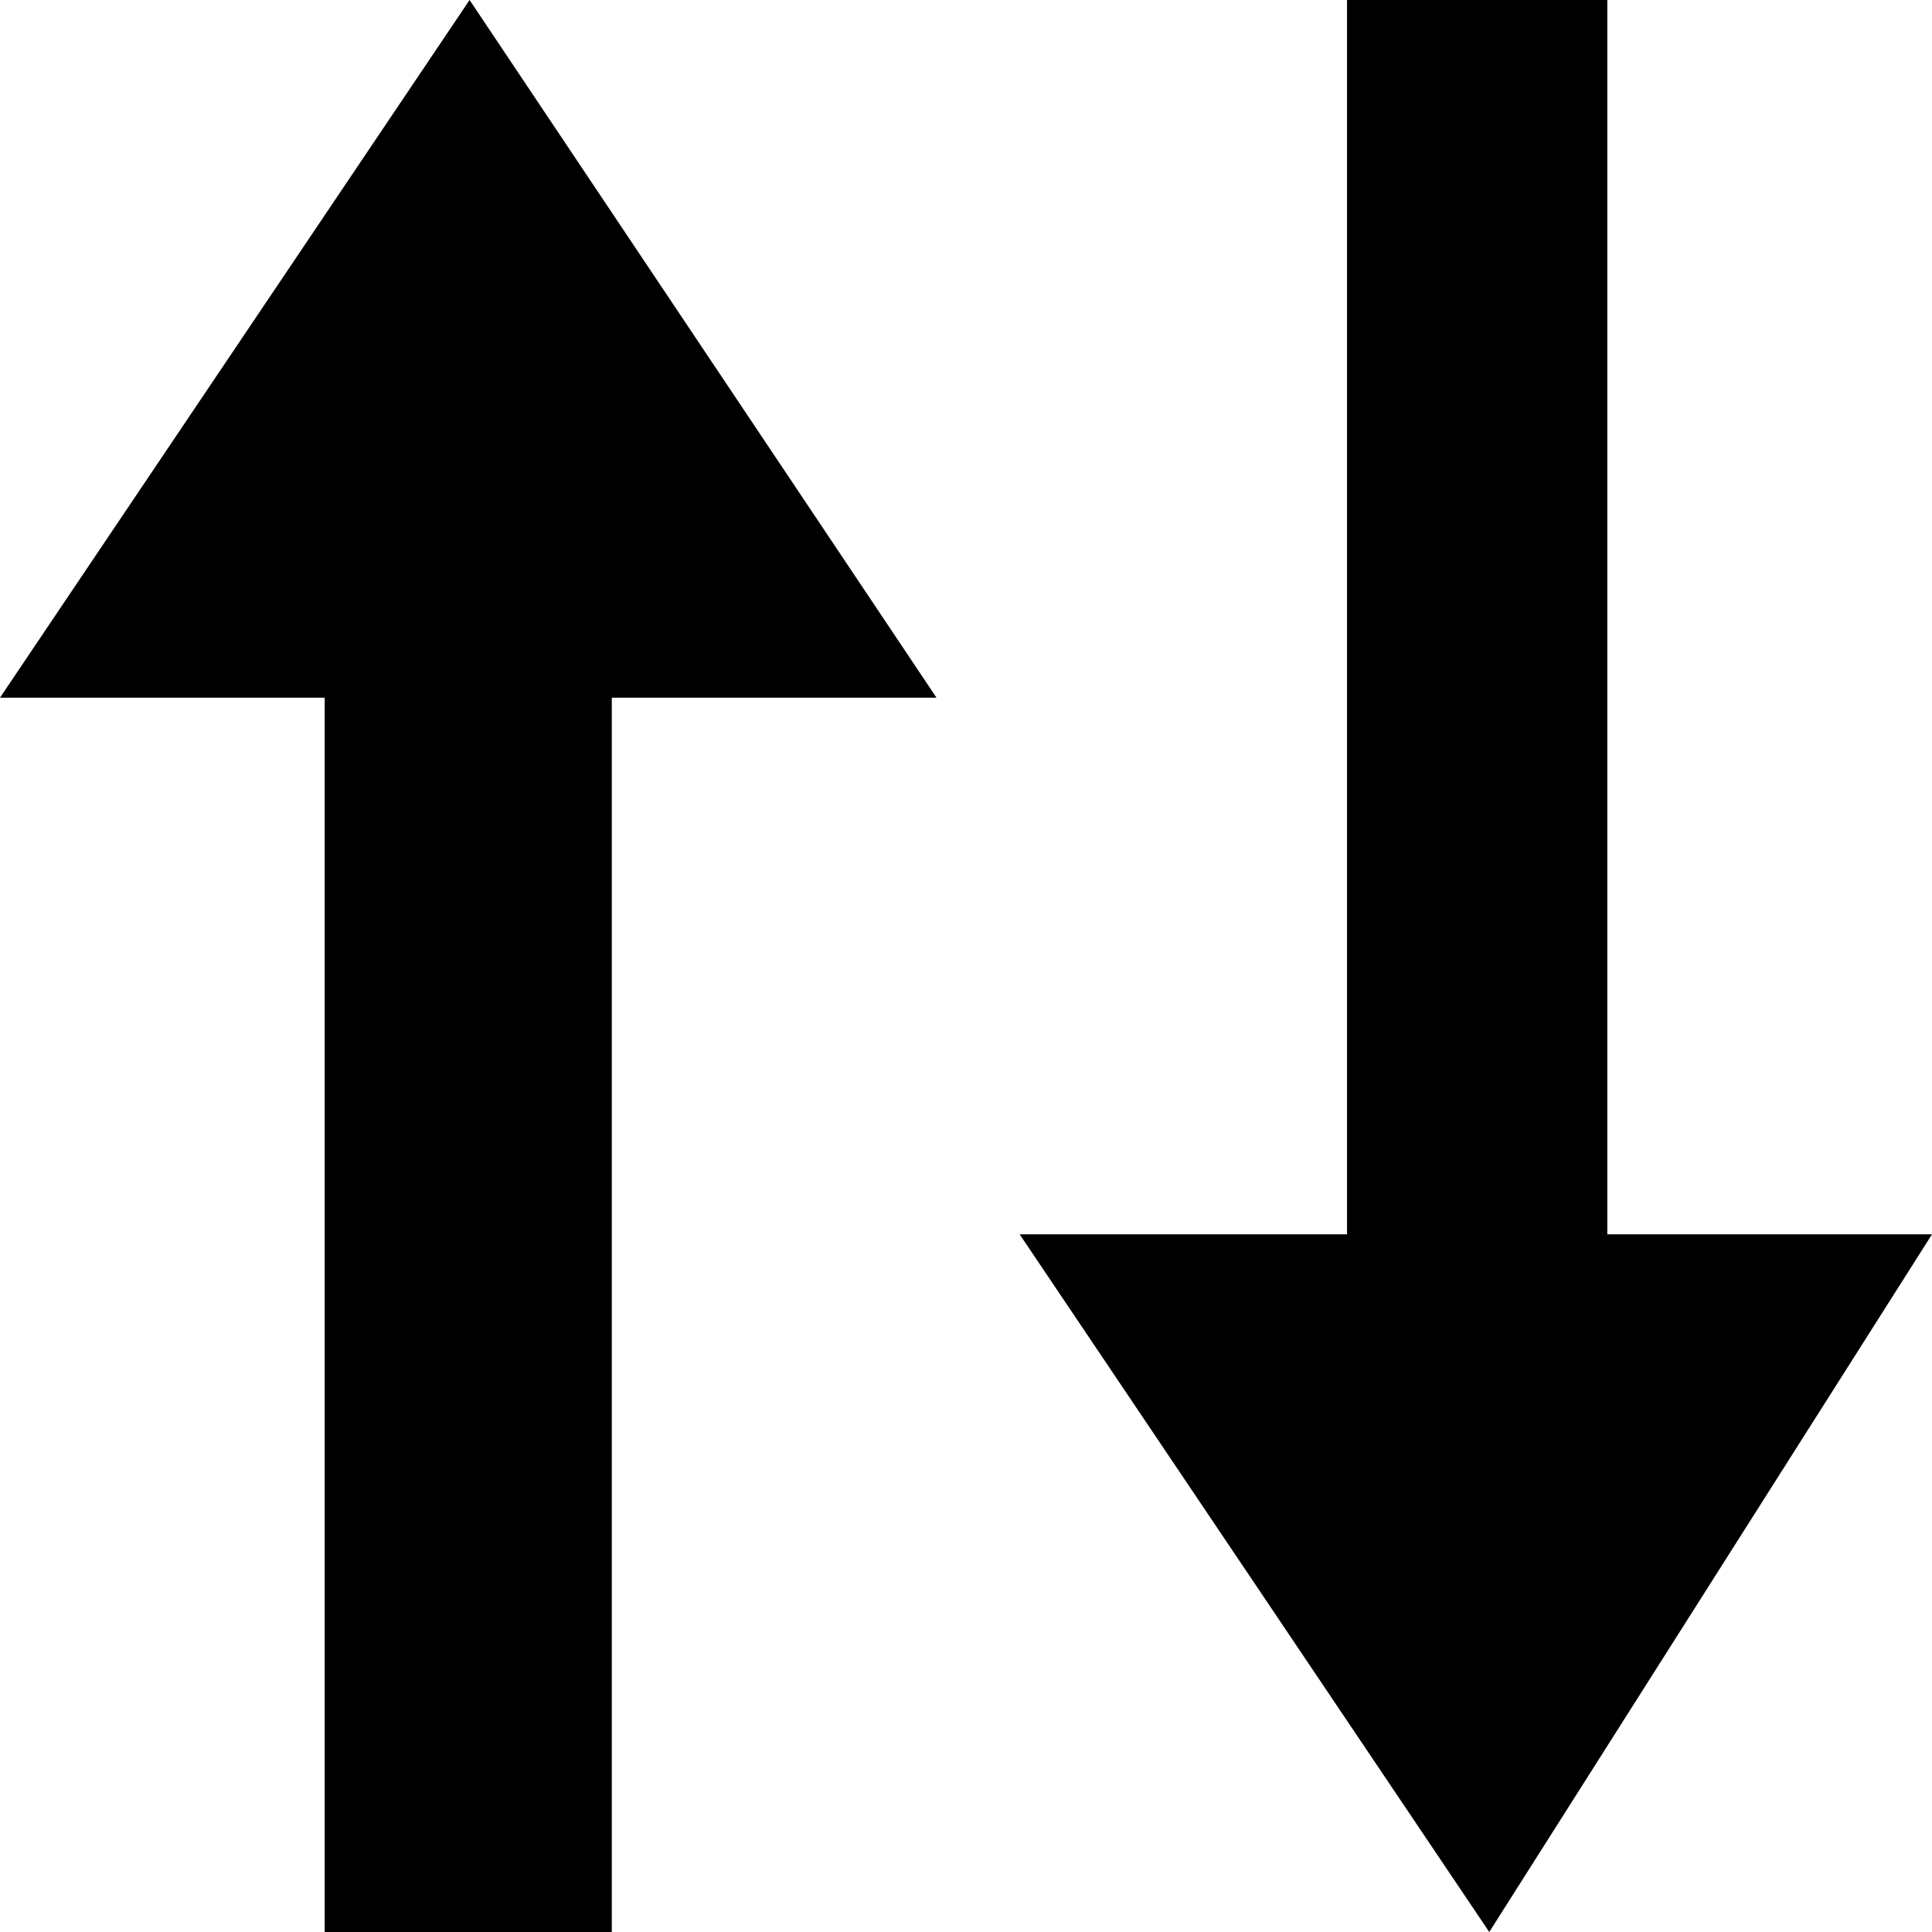
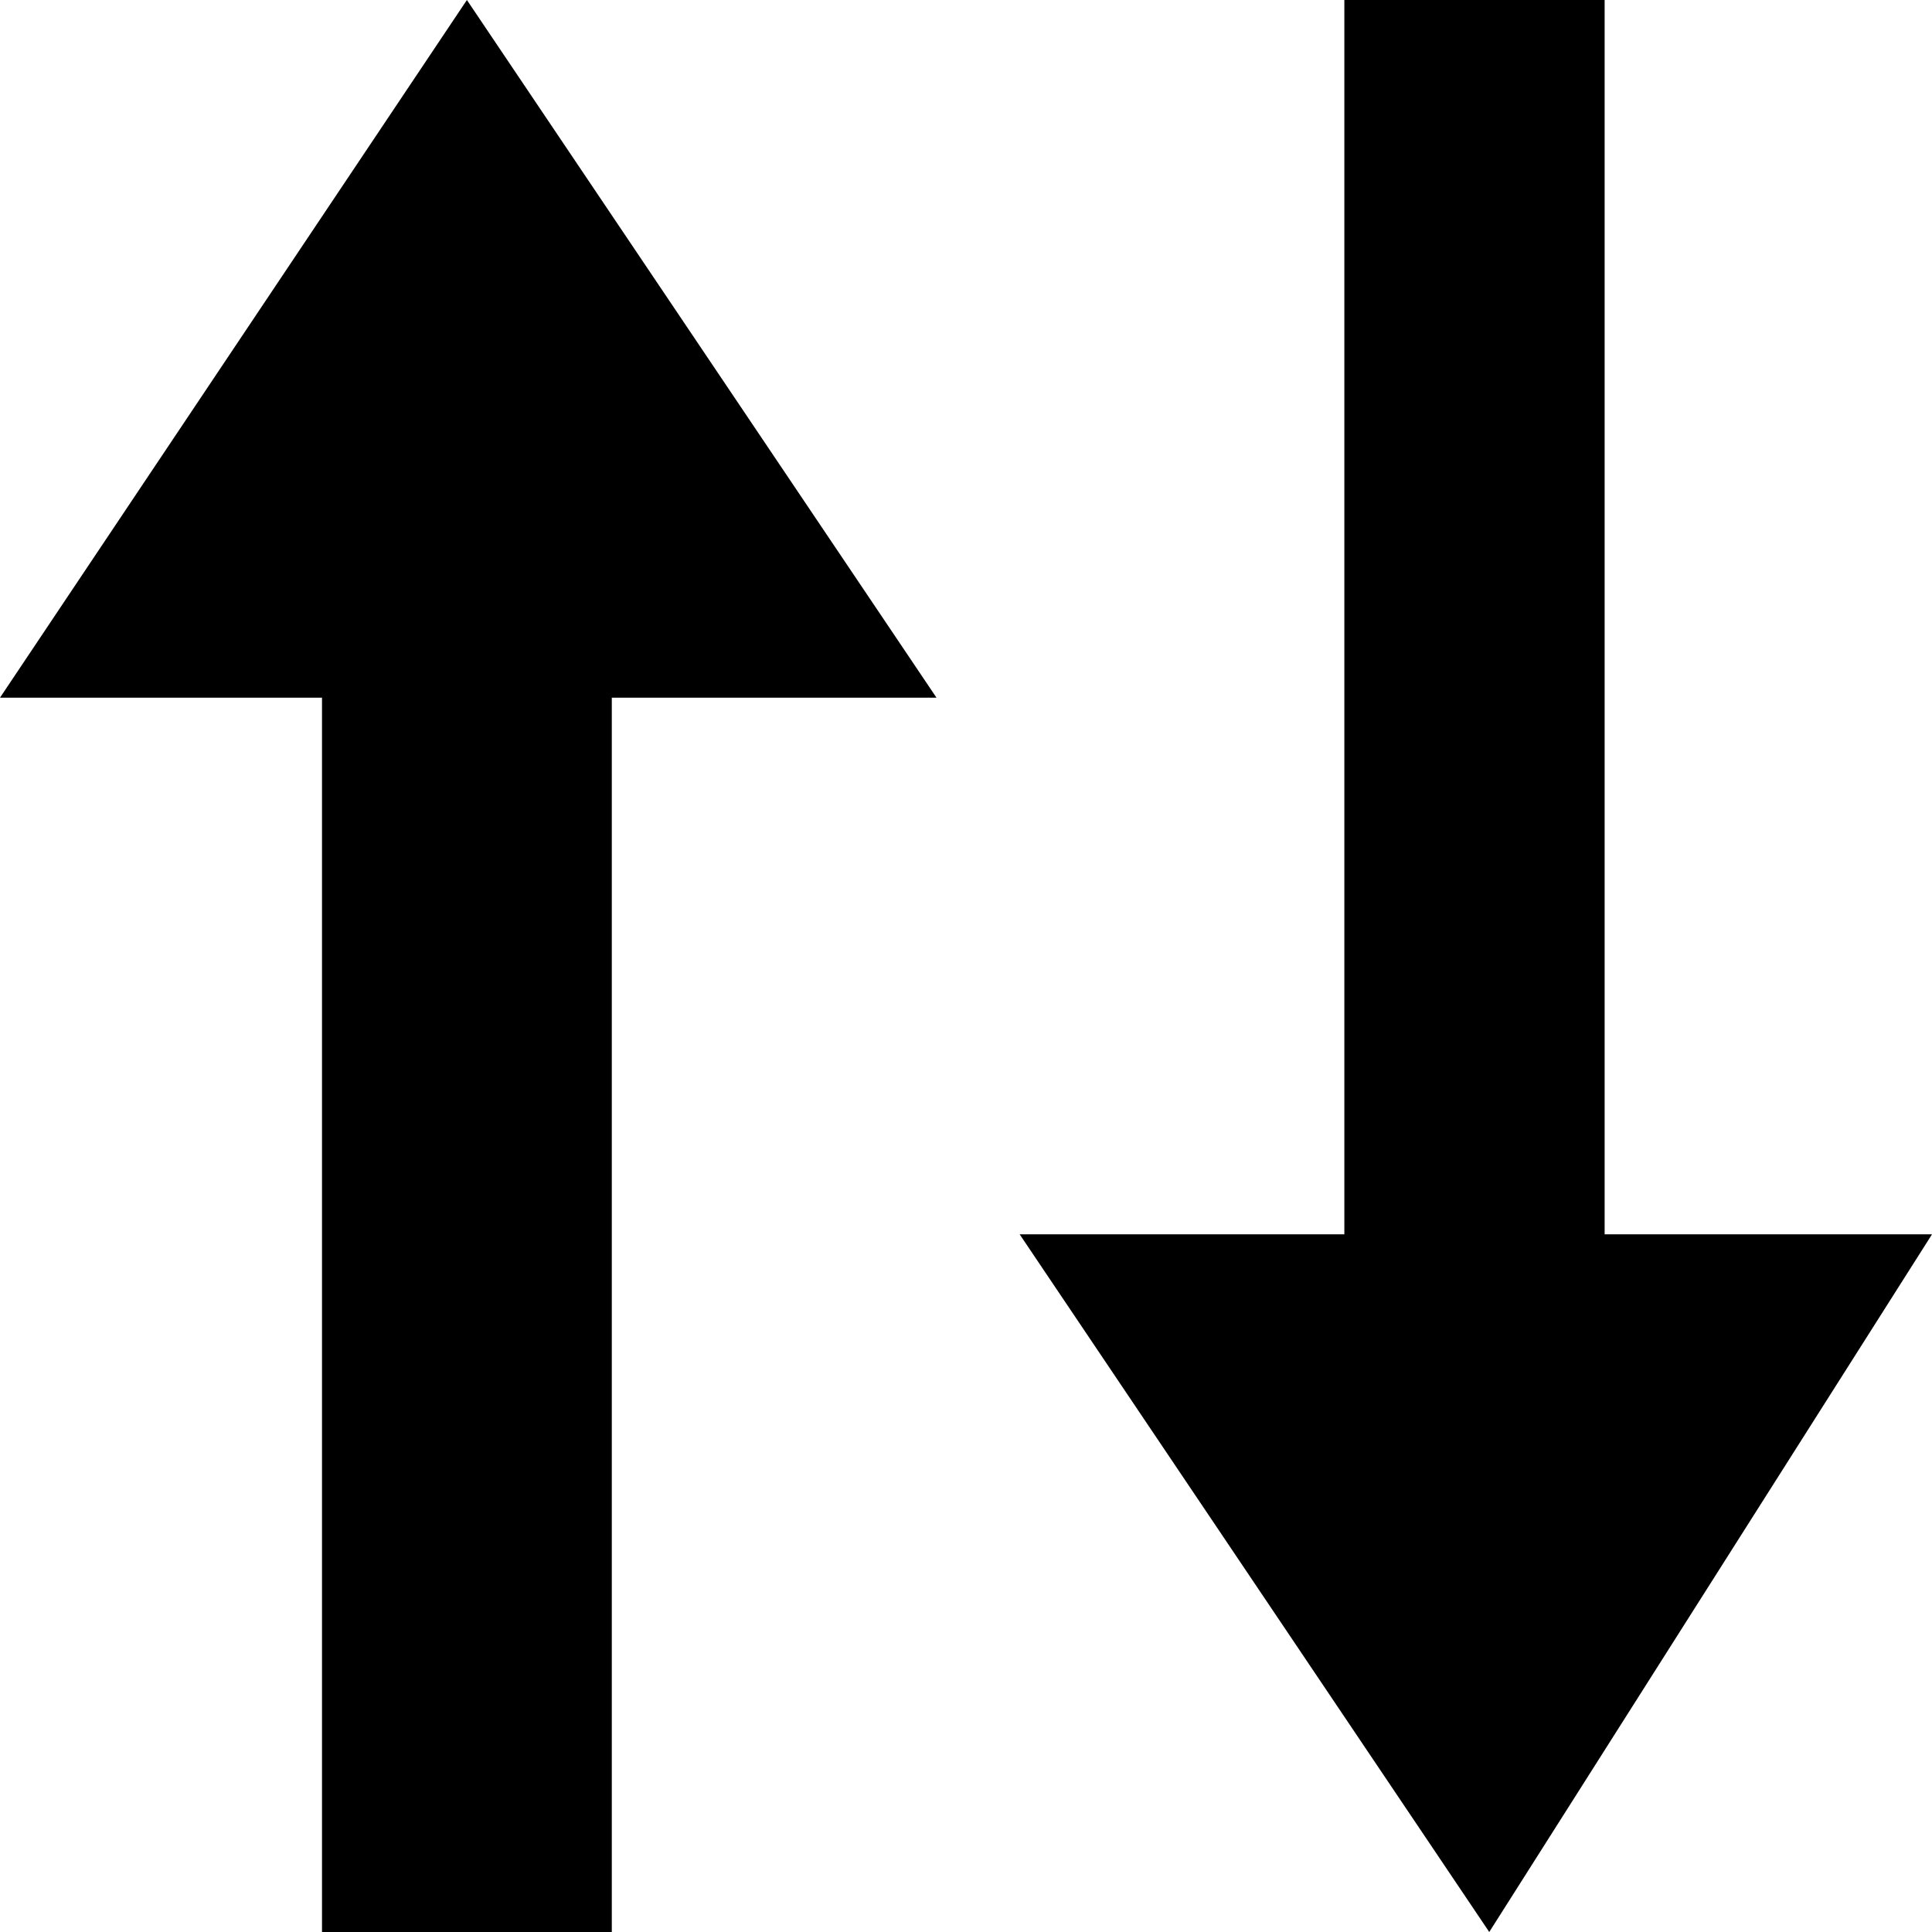
- <svg xmlns="http://www.w3.org/2000/svg" version="1.1" id="Layer_1" x="0px" y="0px" width="72px" height="72px" viewBox="0 0 72 72" enable-background="new 0 0 72 72" xml:space="preserve">
-   <g>
-     <polygon fill-rule="evenodd" clip-rule="evenodd" points="22.8,72 22.8,26 34.9,26 17.5,0 0,26 12.1,26 12.1,72  " />
-     <polygon fill-rule="evenodd" clip-rule="evenodd" points="50.2,0 50.2,46 38,46 55.5,72 72,46 59.9,46 59.9,0  " />
+ <svg xmlns="http://www.w3.org/2000/svg" version="1.1" id="XMLID_1_" x="0px" y="0px" viewBox="0 0 612 612" enable-background="new 0 0 612 612" xml:space="preserve">
+   <g id="sort">
+     <polygon points="193.8,612 193.8,221 296.65,221 147.9,0 0,221 102,221 102,612  " />
+     <polygon points="425.85,0 425.85,391 323,391 471.75,612 612,391 508.3,391 508.3,0  " />
  </g>
-   <path fill-rule="evenodd" clip-rule="evenodd" d="M327.9,30.2l9.8,19.4c0,0,15.9-39.4,40.9-52.6c-0.6,9.4-3.1,17.5,1.2,27.5  c-11,2.5-33.6,30.7-40.9,44.5c-10.4-13.1-22.6-23.2-31.1-26.3L327.9,30.2z" />
-   <path fill-rule="evenodd" clip-rule="evenodd" d="M474.5,2h72v11.7h-72V2z M474.5,22.3h54V34h-54V22.3z M474.5,42h36v11.7h-36V42z   M474.5,62.3h18V74h-18V62.3z" />
-   <path fill-rule="evenodd" clip-rule="evenodd" d="M228.9,66.8c-2.5,2.5-7.2,3.1-9.7,0.7L196.9,45c-1.6-1.6-2.1-3.8-1.7-5.8  c-4,2.9-8,3.8-13.1,3.8c-6.2,0-12-2.4-16.3-6.8c-4.3-4.4-6.7-10.1-6.7-16.3c0-6.1,2.4-11.9,6.8-16.2c9-8.9,23.7-8.8,32.6,0.2  c8.1,8.2,9.5,20.2,2.8,29.2c2-0.4,4.3,0.1,5.9,1.7l22.3,22.4C232.1,59.6,231.4,64.3,228.9,66.8z M195.7,19.9c0-3.6-1.4-6.9-3.9-9.5  c-5.2-5.2-13.7-5.3-19-0.1c-5.3,5.2-5.3,13.7-0.1,18.9c5.2,5.2,13.7,5.3,19,0.1C194.3,26.8,195.7,23.5,195.7,19.9z" />
-   <g>
- </g>
-   <g>
- </g>
-   <g>
- </g>
-   <g>
- </g>
-   <g>
- </g>
-   <g>
- </g>
</svg>
